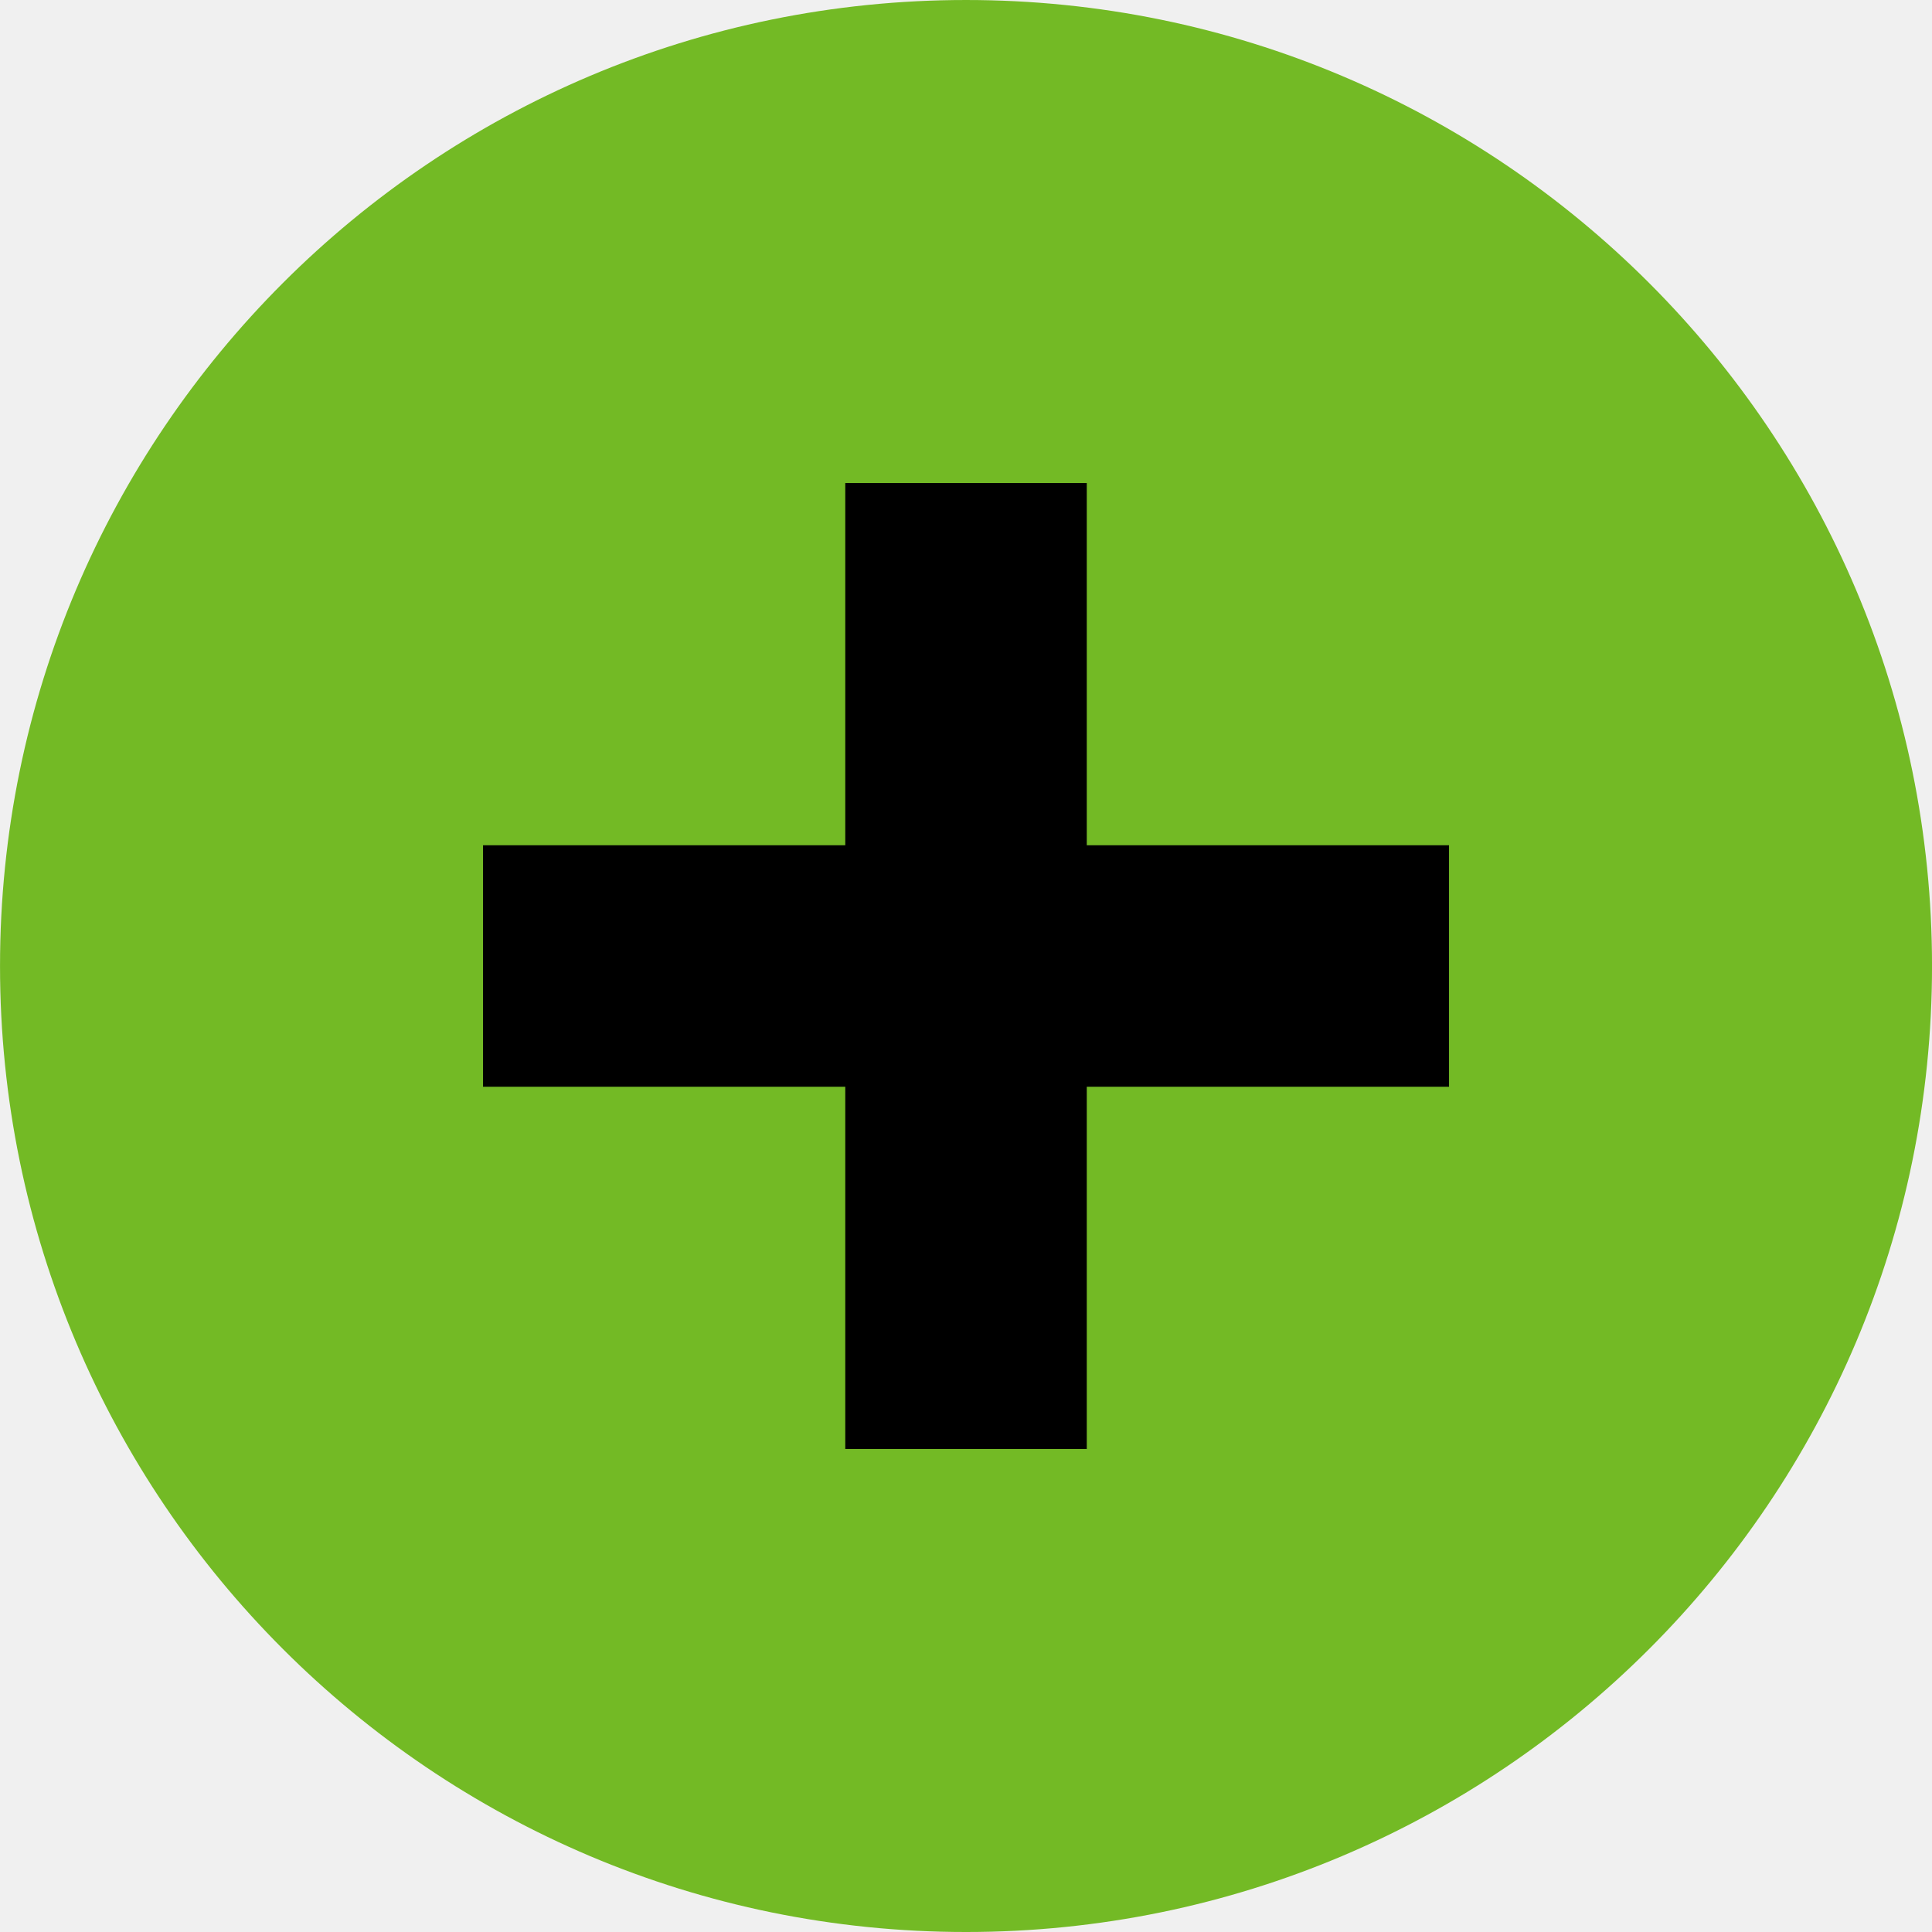
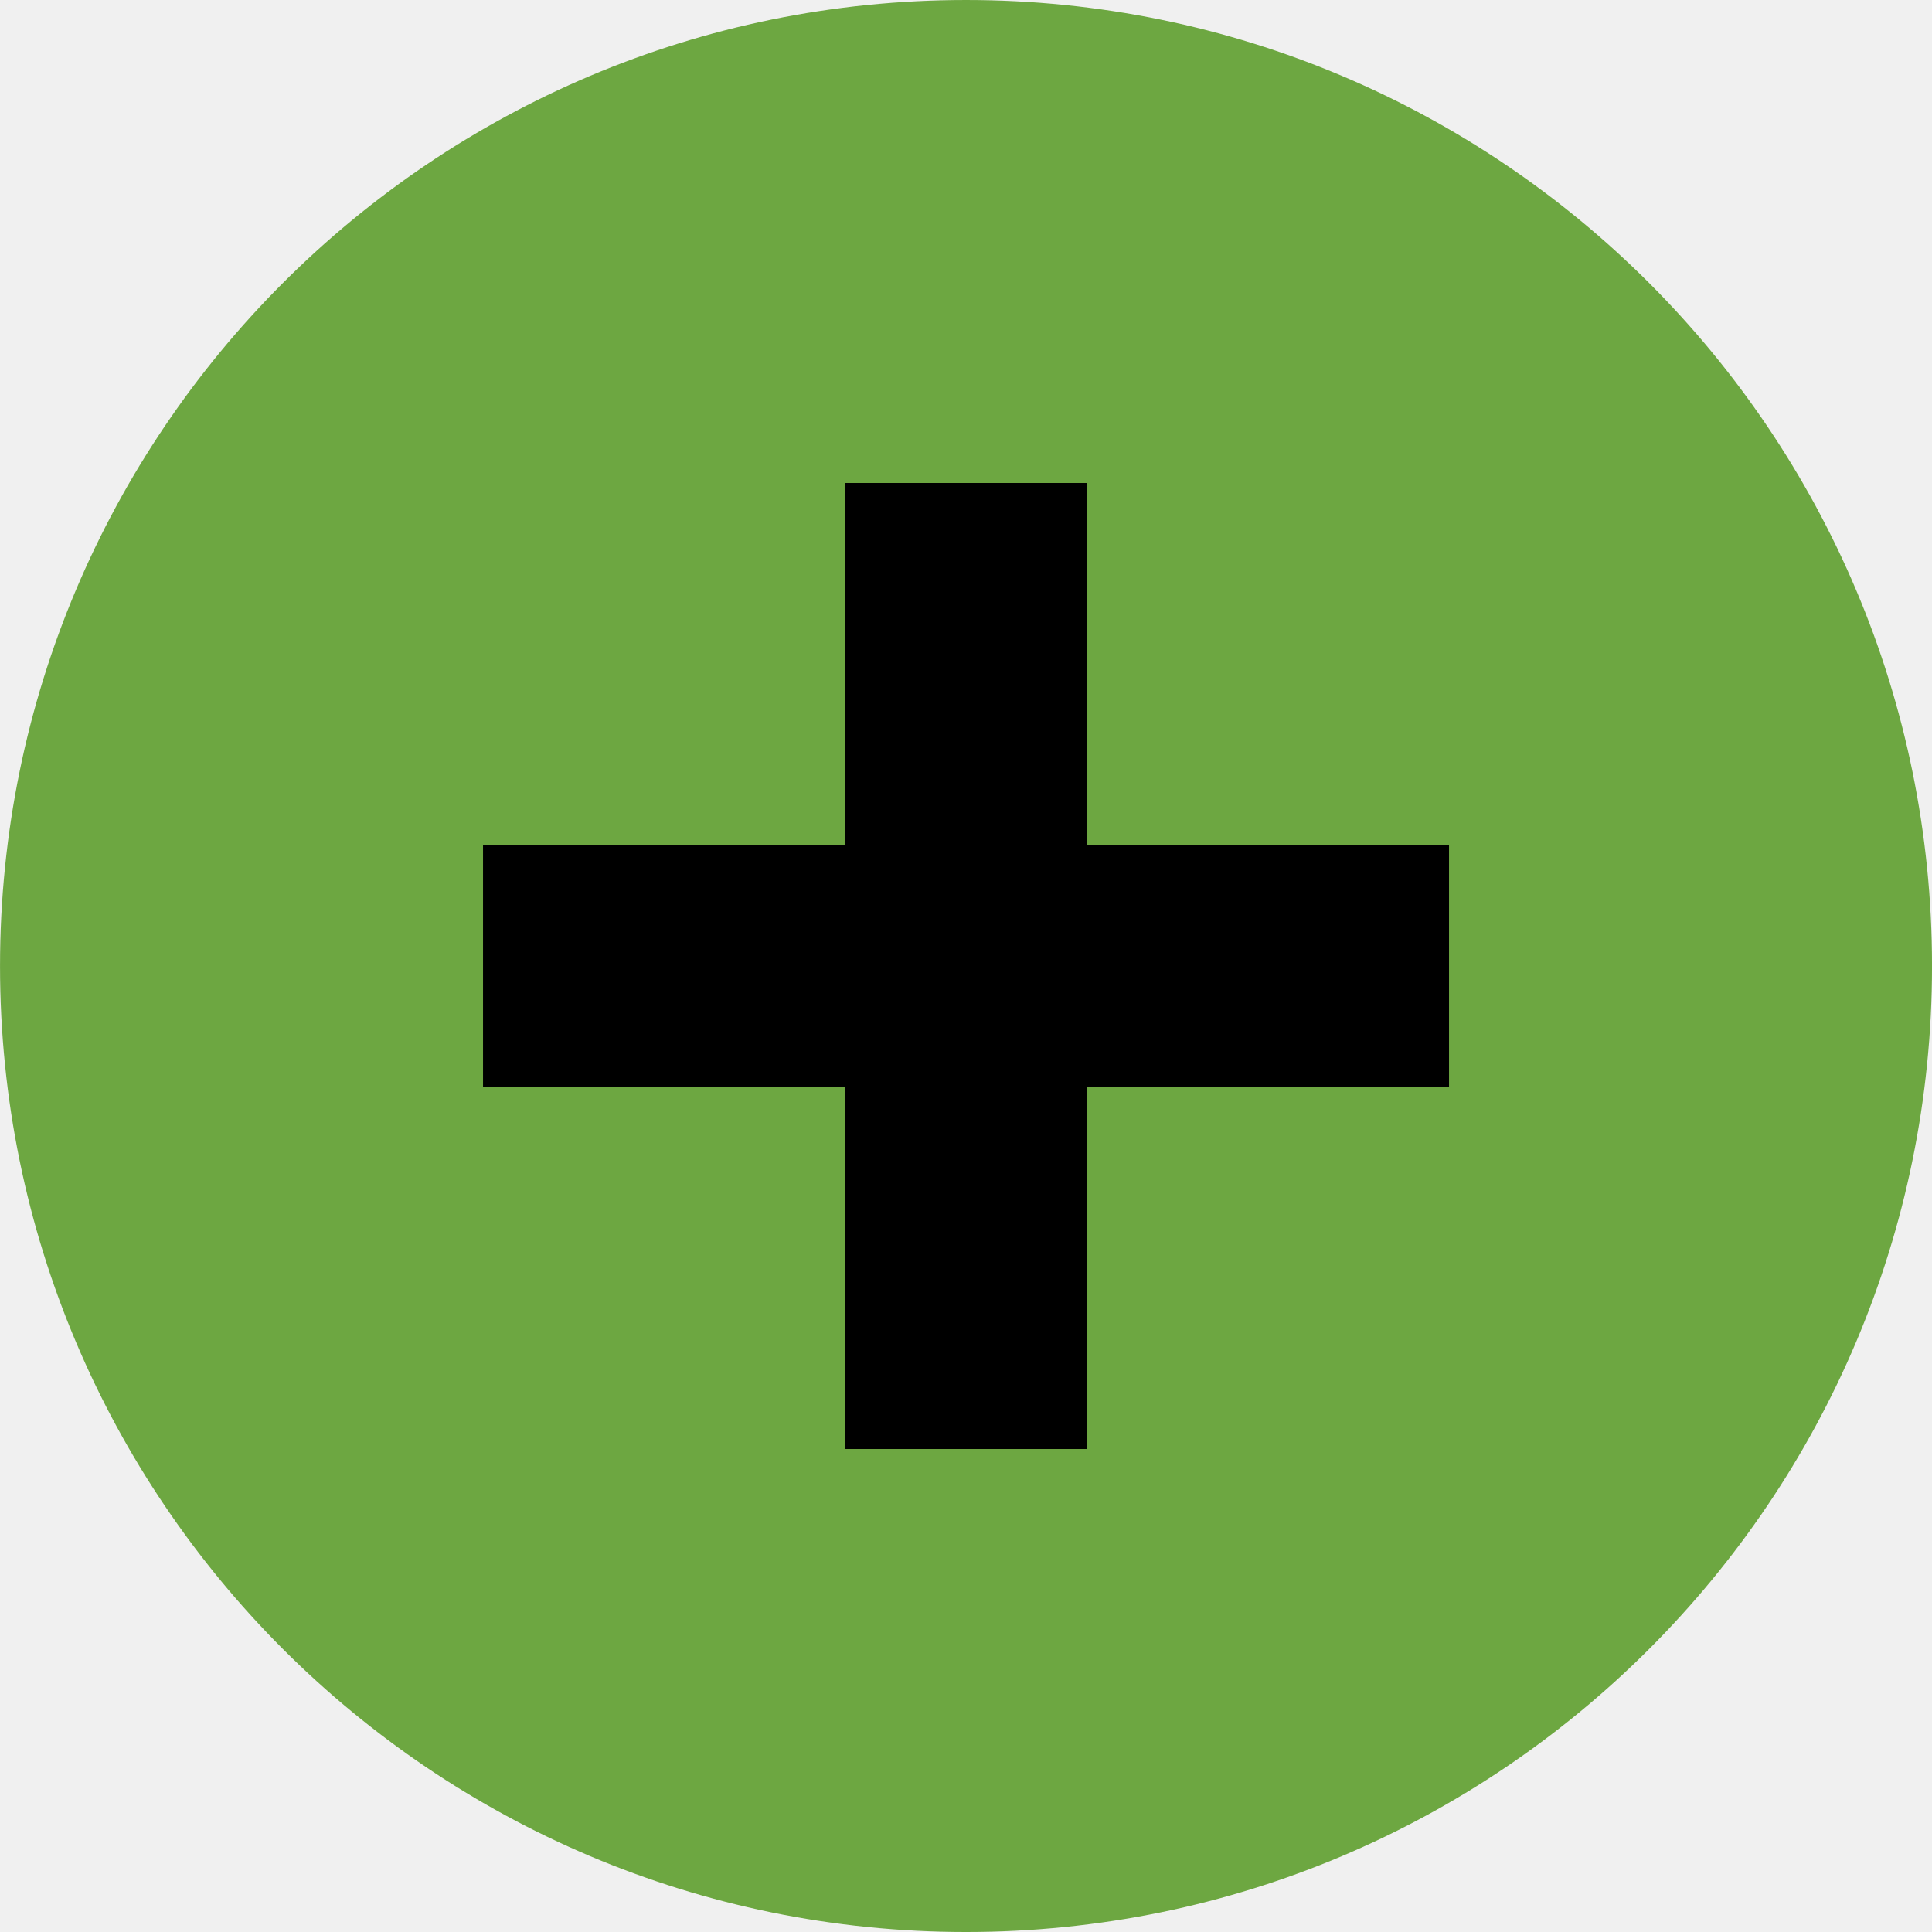
<svg xmlns="http://www.w3.org/2000/svg" xmlns:ns1="http://www.openswatchbook.org/uri/2009/osb" xmlns:xlink="http://www.w3.org/1999/xlink" width="16" height="16" id="svg12430" version="1.1">
  <defs id="defs12432">
    <linearGradient id="selected_fg_color" ns1:paint="solid">
      <stop style="stop-color:#ffffffgit;stop-opacity:1;" offset="0" id="stop4150" />
    </linearGradient>
    <linearGradient id="selected_bg_color" ns1:paint="solid">
-       <stop style="stop-color:#73ba25;stop-opacity:1;" offset="0" id="stop4147" />
+       <stop style="stop-color:#6da741;stop-opacity:1;" offset="0" id="stop4147" />
    </linearGradient>
    <linearGradient xlink:href="#selected_bg_color" id="linearGradient4149" x1="150" y1="397.991" x2="150" y2="413.991" gradientUnits="userSpaceOnUse" />
    <linearGradient xlink:href="#selected_fg_color" id="linearGradient4152" x1="150" y1="401.991" x2="150" y2="409.991" gradientUnits="userSpaceOnUse" />
  </defs>
  <g id="layer1" transform="translate(0,-1036.362)">
    <g style="display:inline" transform="translate(-141.9998,638.3711)" id="g14642-3-0">
      <ellipse style="opacity:1;fill:url(#linearGradient4149);fill-opacity:1;stroke:none;stroke-width:1;stroke-linecap:butt;stroke-linejoin:miter;stroke-miterlimit:4;stroke-dasharray:none;stroke-dashoffset:0;stroke-opacity:1" id="path4156" cx="150" cy="405.991" rx="8" ry="8" />
      <rect style="fill:none;stroke:none" id="rect3620-5-4" width="15.982" height="16" x="142" y="398" rx="0" ry="0" />
      <g id="g4179" transform="translate(141.9999,397.9911)">
        <g style="opacity:0.55;fill:#000000;fill-opacity:1" transform="matrix(0.765075,0,0,0.765075,1.880594,0.8798127)" id="g2996-1">
          <g style="fill:#000000;fill-opacity:1" transform="translate(-60,-518)" id="layer12-1">
            <g transform="translate(19,-242)" id="layer4-4-1-9" style="display:inline;fill:#000000;fill-opacity:1" />
          </g>
        </g>
        <g style="fill:#ffffff;fill-opacity:1" transform="matrix(0.765075,0,0,0.765075,1.880594,1.879479)" id="g2996">
          <g style="fill:#ffffff;fill-opacity:1" transform="translate(-60,-518)" id="layer12">
            <g transform="translate(19,-242)" id="layer4-4-1" style="display:inline;fill:#ffffff;fill-opacity:1" />
          </g>
        </g>
      </g>
      <path style="fill:url(#linearGradient4152);fill-opacity:1;fill-rule:evenodd;stroke:#000000;stroke-width:0;stroke-linecap:butt;stroke-linejoin:miter;stroke-miterlimit:4;stroke-opacity:1" d="m 149,401.991 0,3 -3,0 0,2 3,0 0,3 2,0 0,-3 3,0 0,-2 -3,0 0,-3 z" id="rect3757" />
    </g>
  </g>
</svg>
